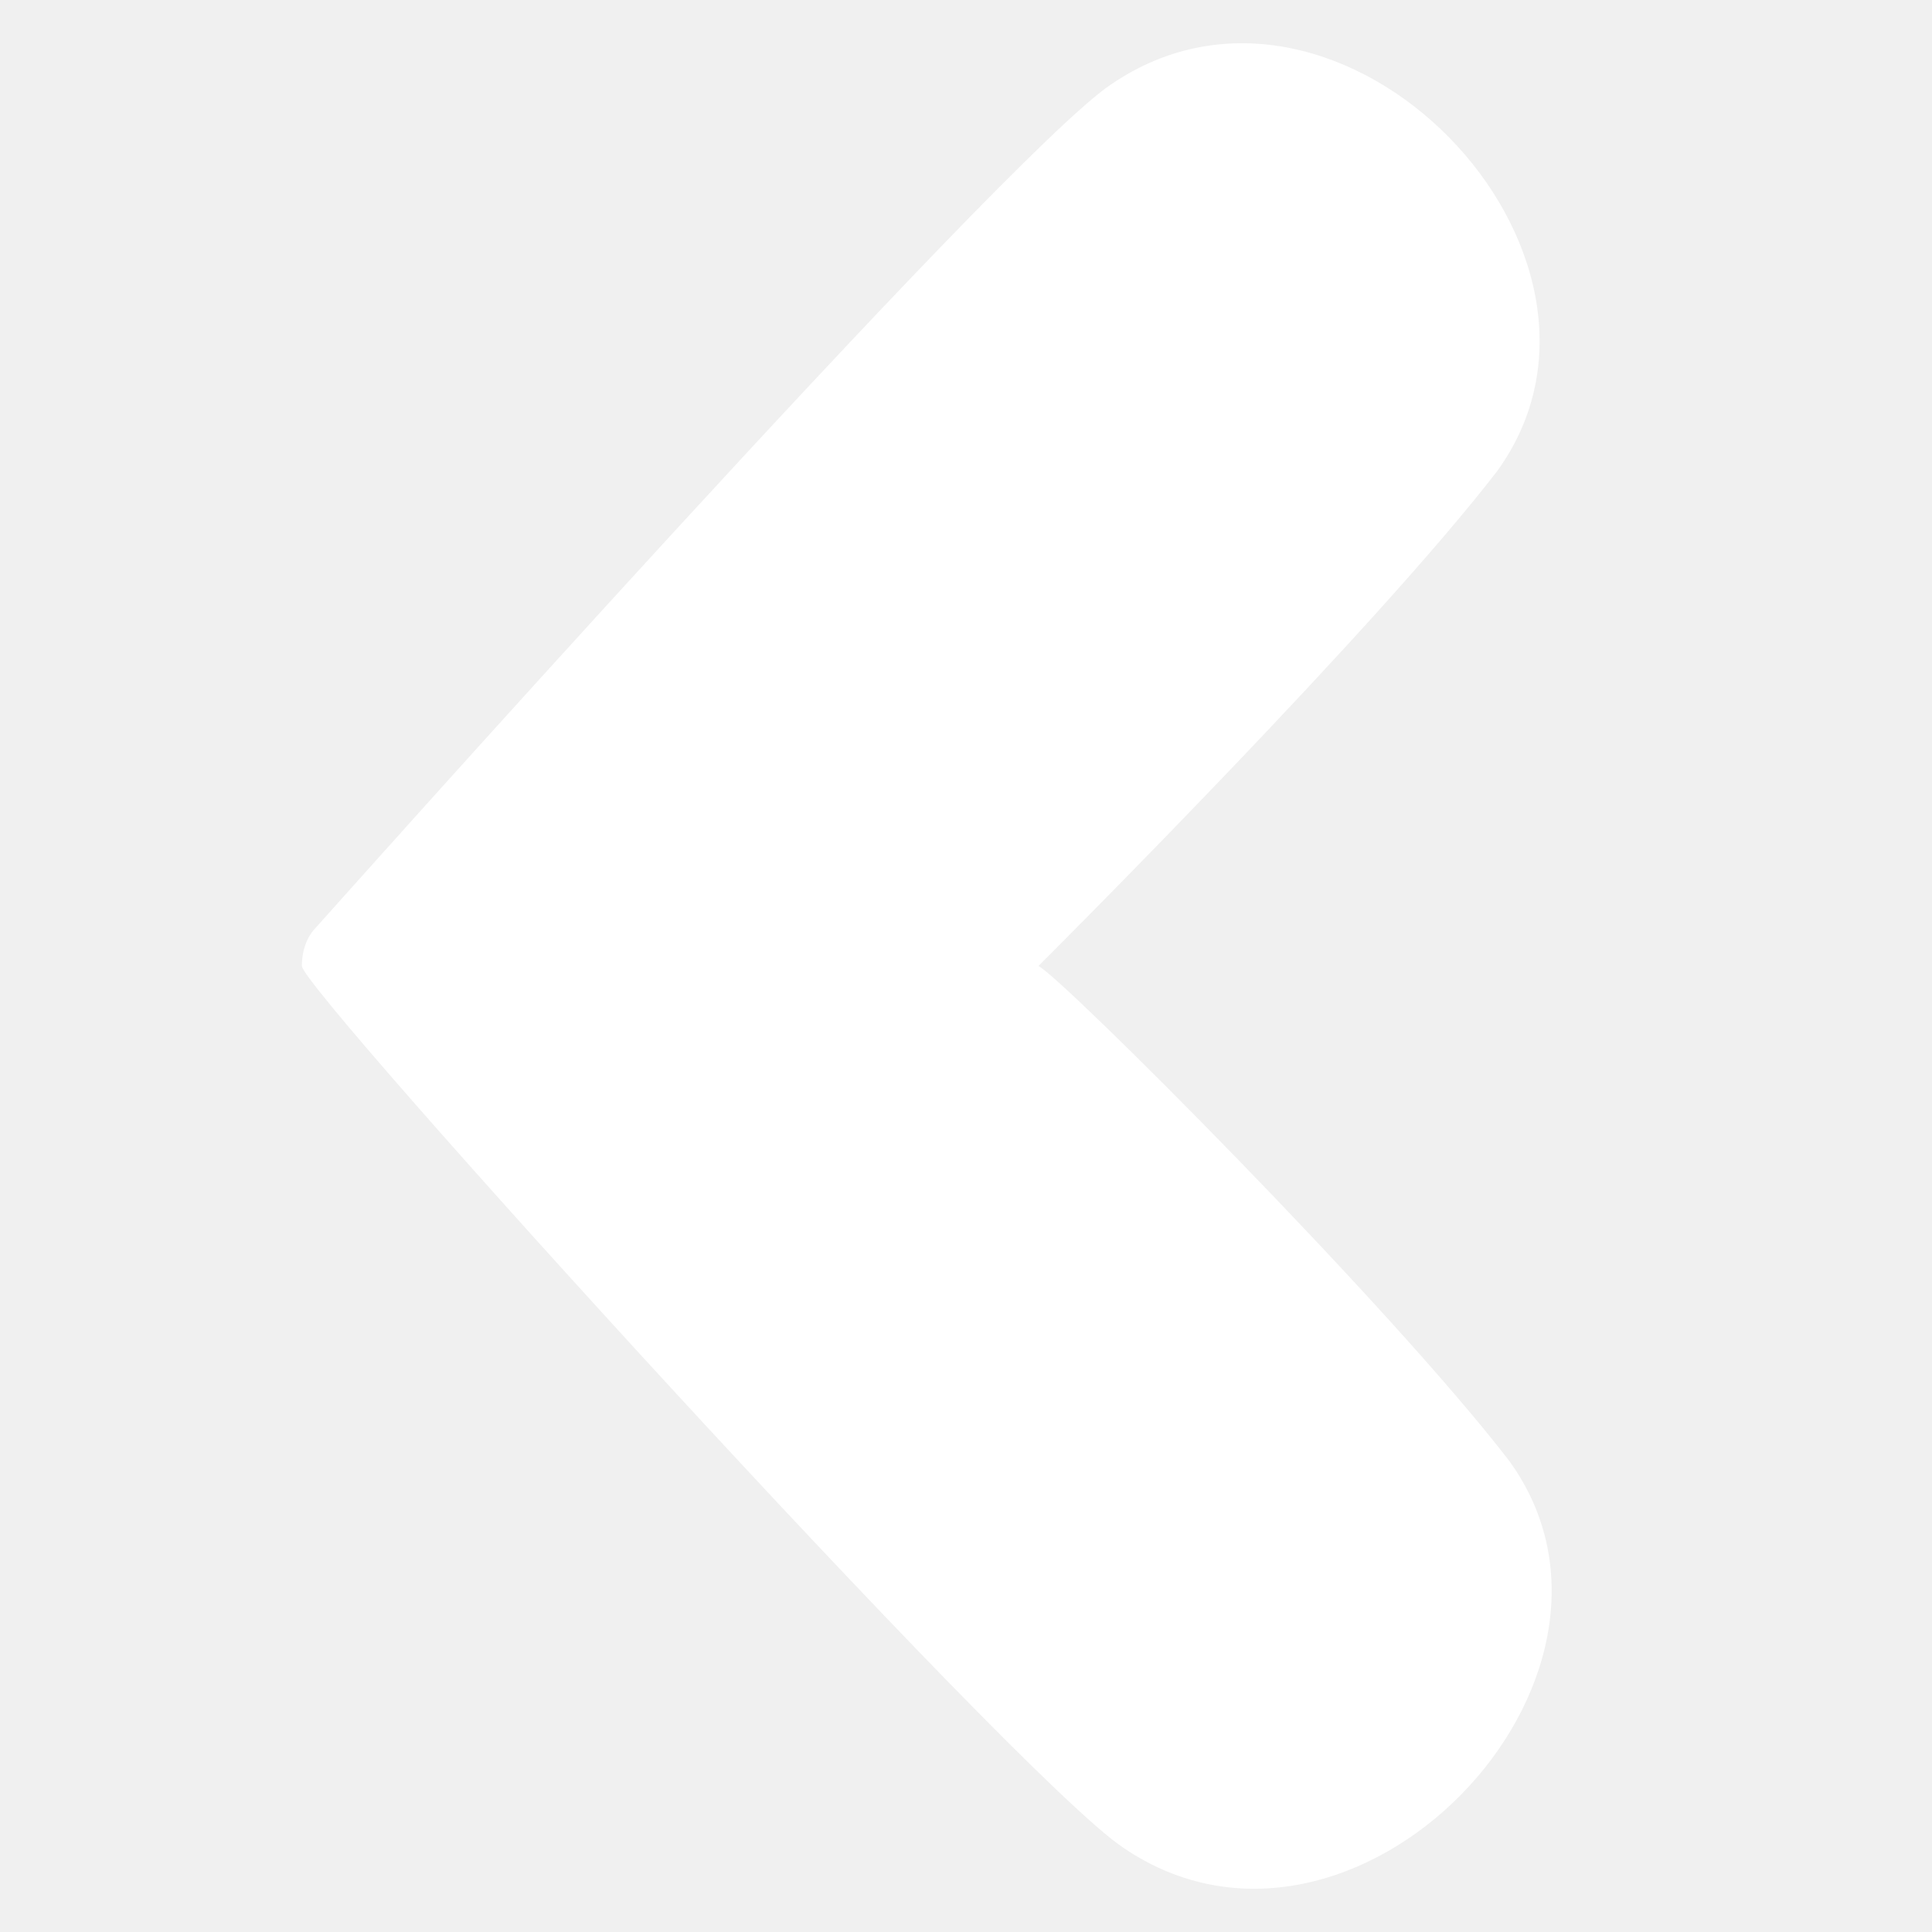
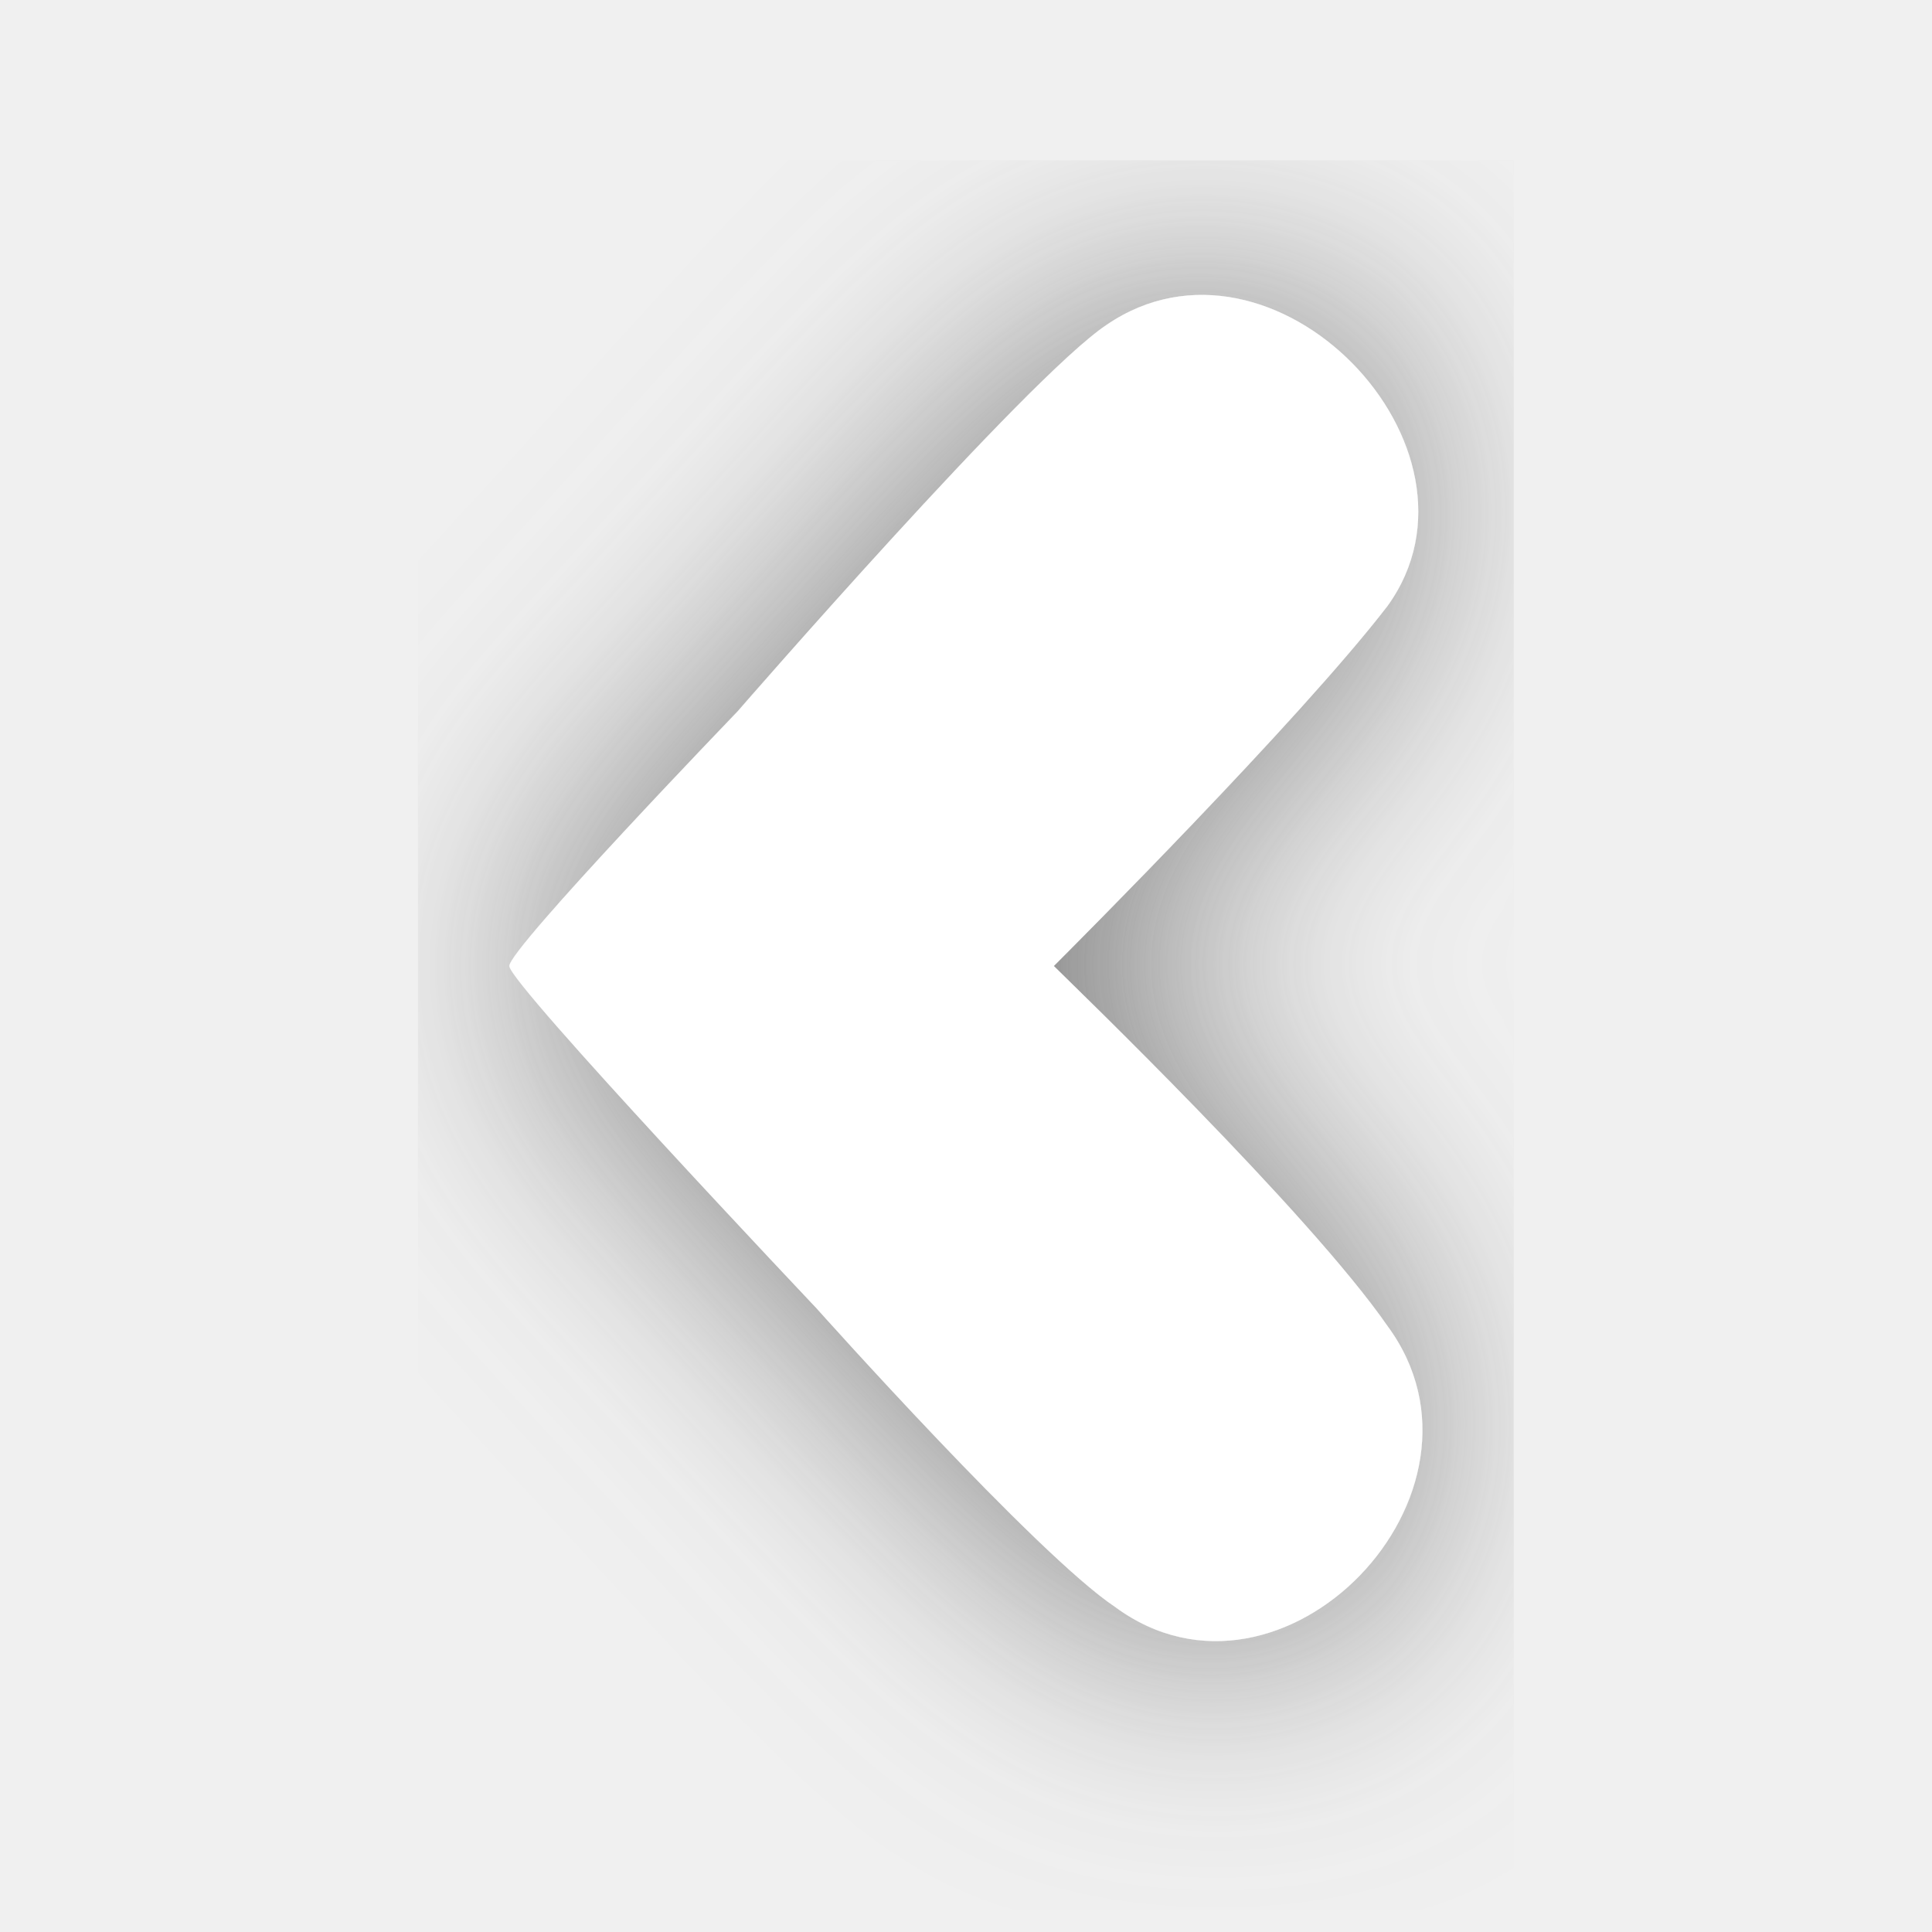
- <svg xmlns="http://www.w3.org/2000/svg" version="1.1" id="Layer_1" x="0px" y="0px" viewBox="0 0 16 16" style="enable-background:new 0 0 16 16;" xml:space="preserve">
+ <svg xmlns="http://www.w3.org/2000/svg" version="1.1" id="Layer_1" x="0px" y="0px" viewBox="0 0 22 22" style="enable-background:new 0 0 22 22;" xml:space="preserve">
  <style type="text/css">
- 	.st0{fill:#FFFFFF;}
+ 	.st0{
+ 	fill:#FFFFFF;
+ 	filter:url(#dropshadow);
+ 	}
</style>
-   <path d="M16.5,8.2L16.5,8.2L16.5,8.2L16.5,8.2z" />
-   <path d="M16.5,8.2L16.5,8.2L16.5,8.2L16.5,8.2z" />
+   <path d="M19.8,11.2L19.8,11.2L19.8,11.2L19.8,11.2z" />
+   <path d="M19.8,11.2L19.8,11.2L19.8,11.2L19.8,11.2z" />
  <g>
-     <path d="M16.5,8.2" />
-     <path d="M16.5,8.2" />
+     <path d="M19.8,11.2" />
+     <path d="M19.8,11.2" />
  </g>
-   <path class="st0" d="M8.6,8c0.2-0.2,2.8-2.8,3.8-4.1c1.3-1.8-1.3-4.5-3.2-3.2c-0.9,0.6-6.6,7-6.6,7S2.5,7.8,2.5,8l0,0l0,0  c0,0.2,5.9,6.7,6.8,7.3c1.9,1.3,4.5-1.4,3.2-3.2C11.5,10.8,8.8,8.1,8.6,8z" />
+   <path class="st0" d="M12,11c0.2-0.2,2.8-2.8,3.8-4.1c1.3-1.8-1.3-4.5-3.2-3.2c-0.9,0.6-4.2,4.4-4.2,4.4S5.8,10.8,5.8,11l0,0l0,0  c0,0.2,3.5,3.9,3.5,3.9s2.5,2.8,3.4,3.4c1.9,1.4,4.5-1.3,3.1-3.2C14.9,13.8,12.2,11.2,12,11z" />
+   <filter id="dropshadow" height="130%">
+     <feGaussianBlur in="SourceAlpha" stdDeviation="1.5" />
+     <feOffset dx="0" dy="0" result="offsetblur" />
+     <feColorMatrix result="matrixOut" in="offOut" type="matrix" values="    0.2 0 0 0 0.2    0 0.2 0 0 0.2    0 0 0.2 0 0.2    0 0 0 1 0" />
+     <feMerge>
+       <feMergeNode />
+       <feMergeNode in="SourceGraphic" />
+     </feMerge>
+   </filter>
</svg>
